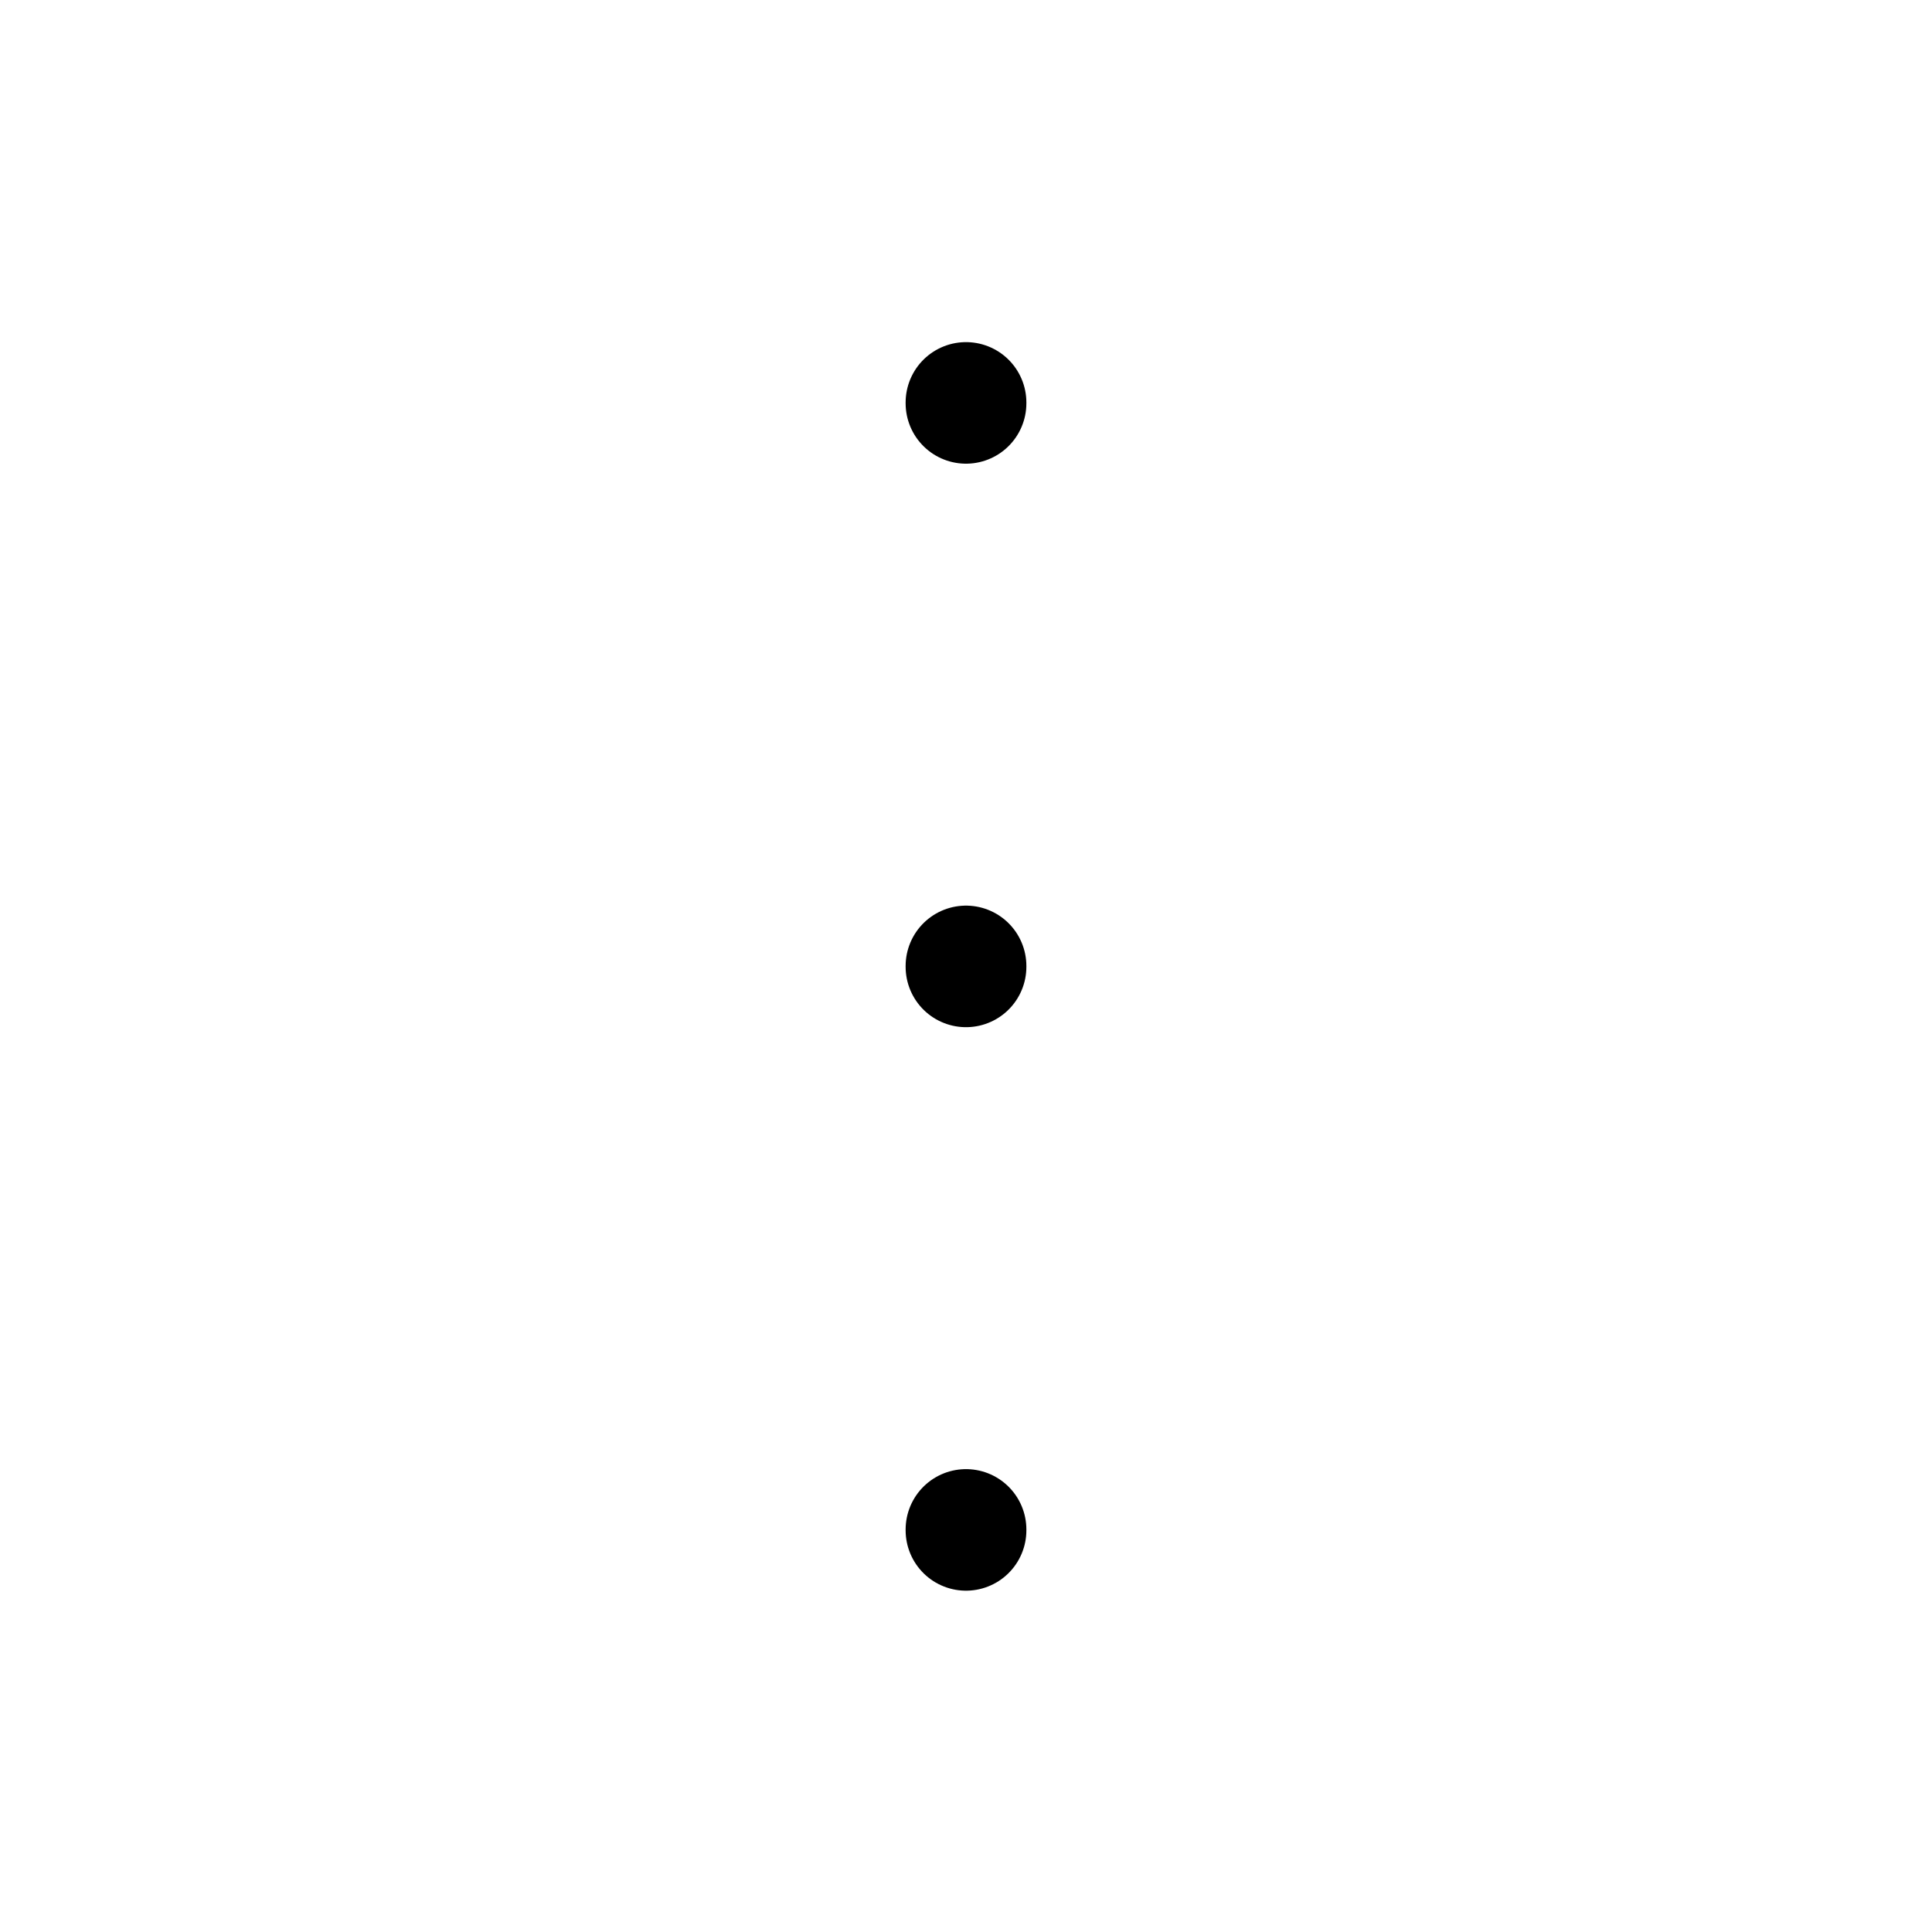
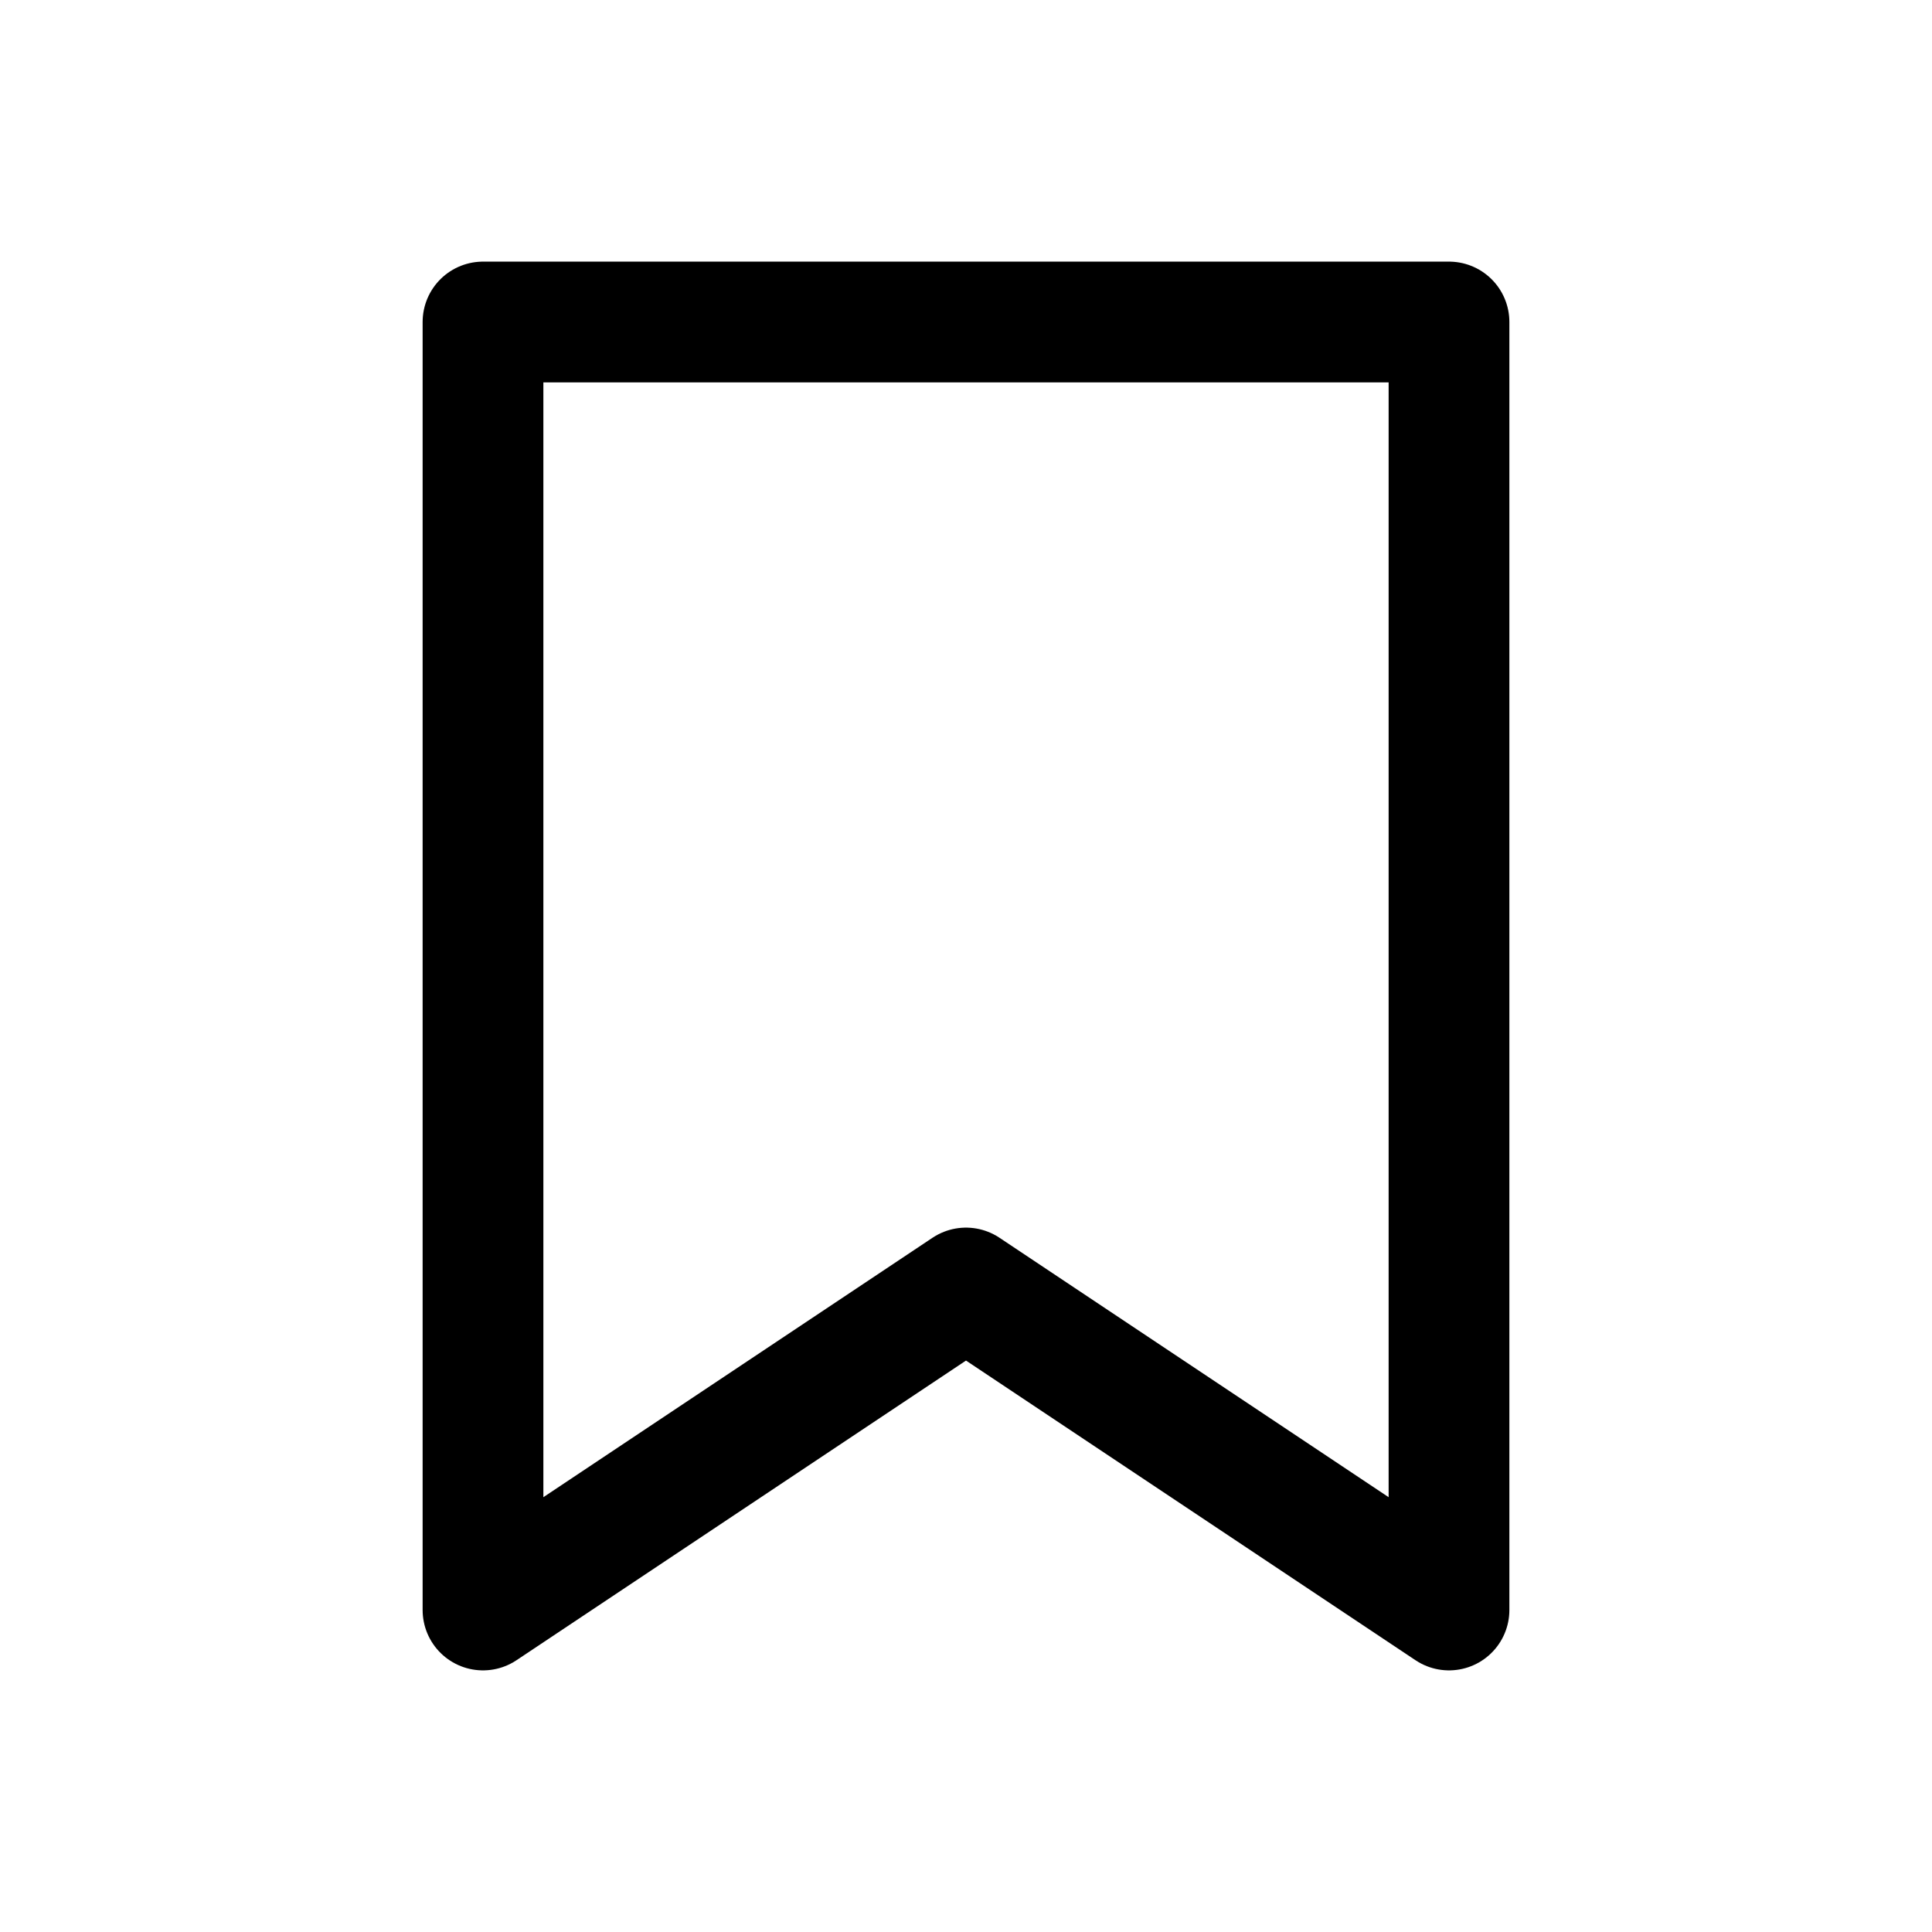
<svg xmlns="http://www.w3.org/2000/svg" width="24" height="24" viewBox="0 0 24 24" fill="none" stroke="currentColor" stroke-width="1.5" stroke-linecap="round" stroke-linejoin="round">
-   <path d="M12 5v.01M12 12v.01M12 19v.01" />
+   <path d="M6 4h12v16l-6-4-6 4V4z" />
</svg>
